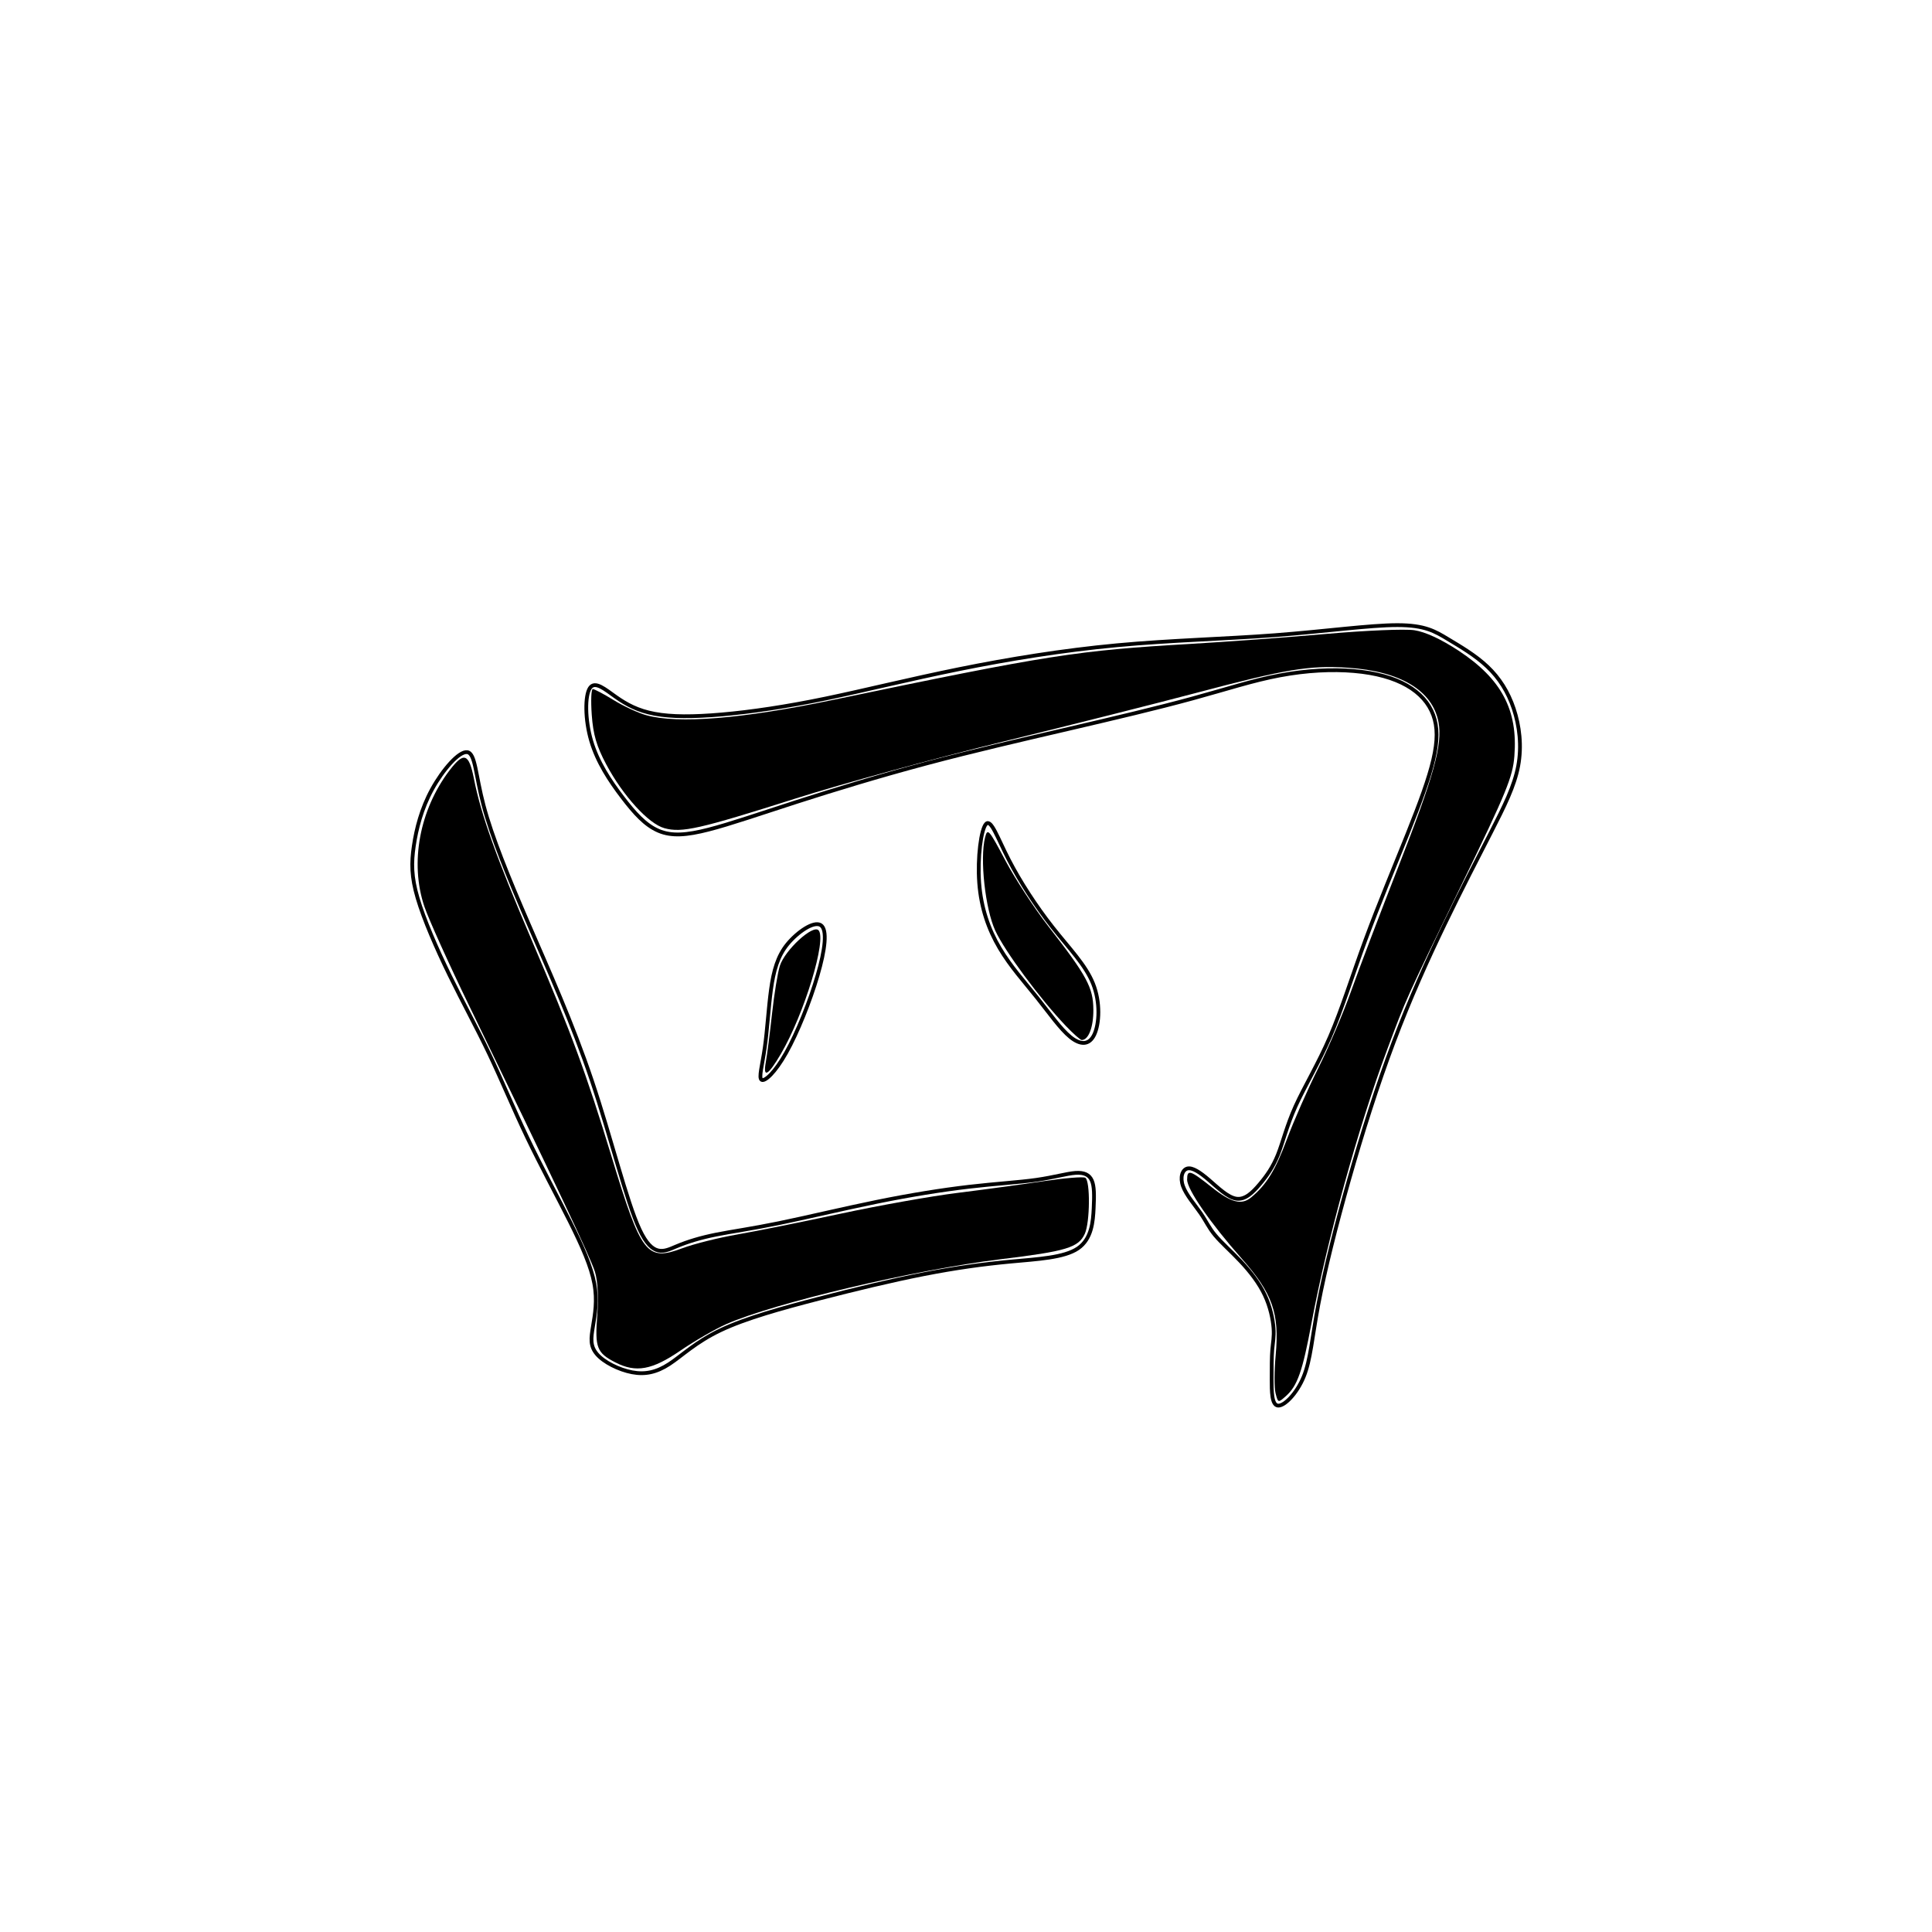
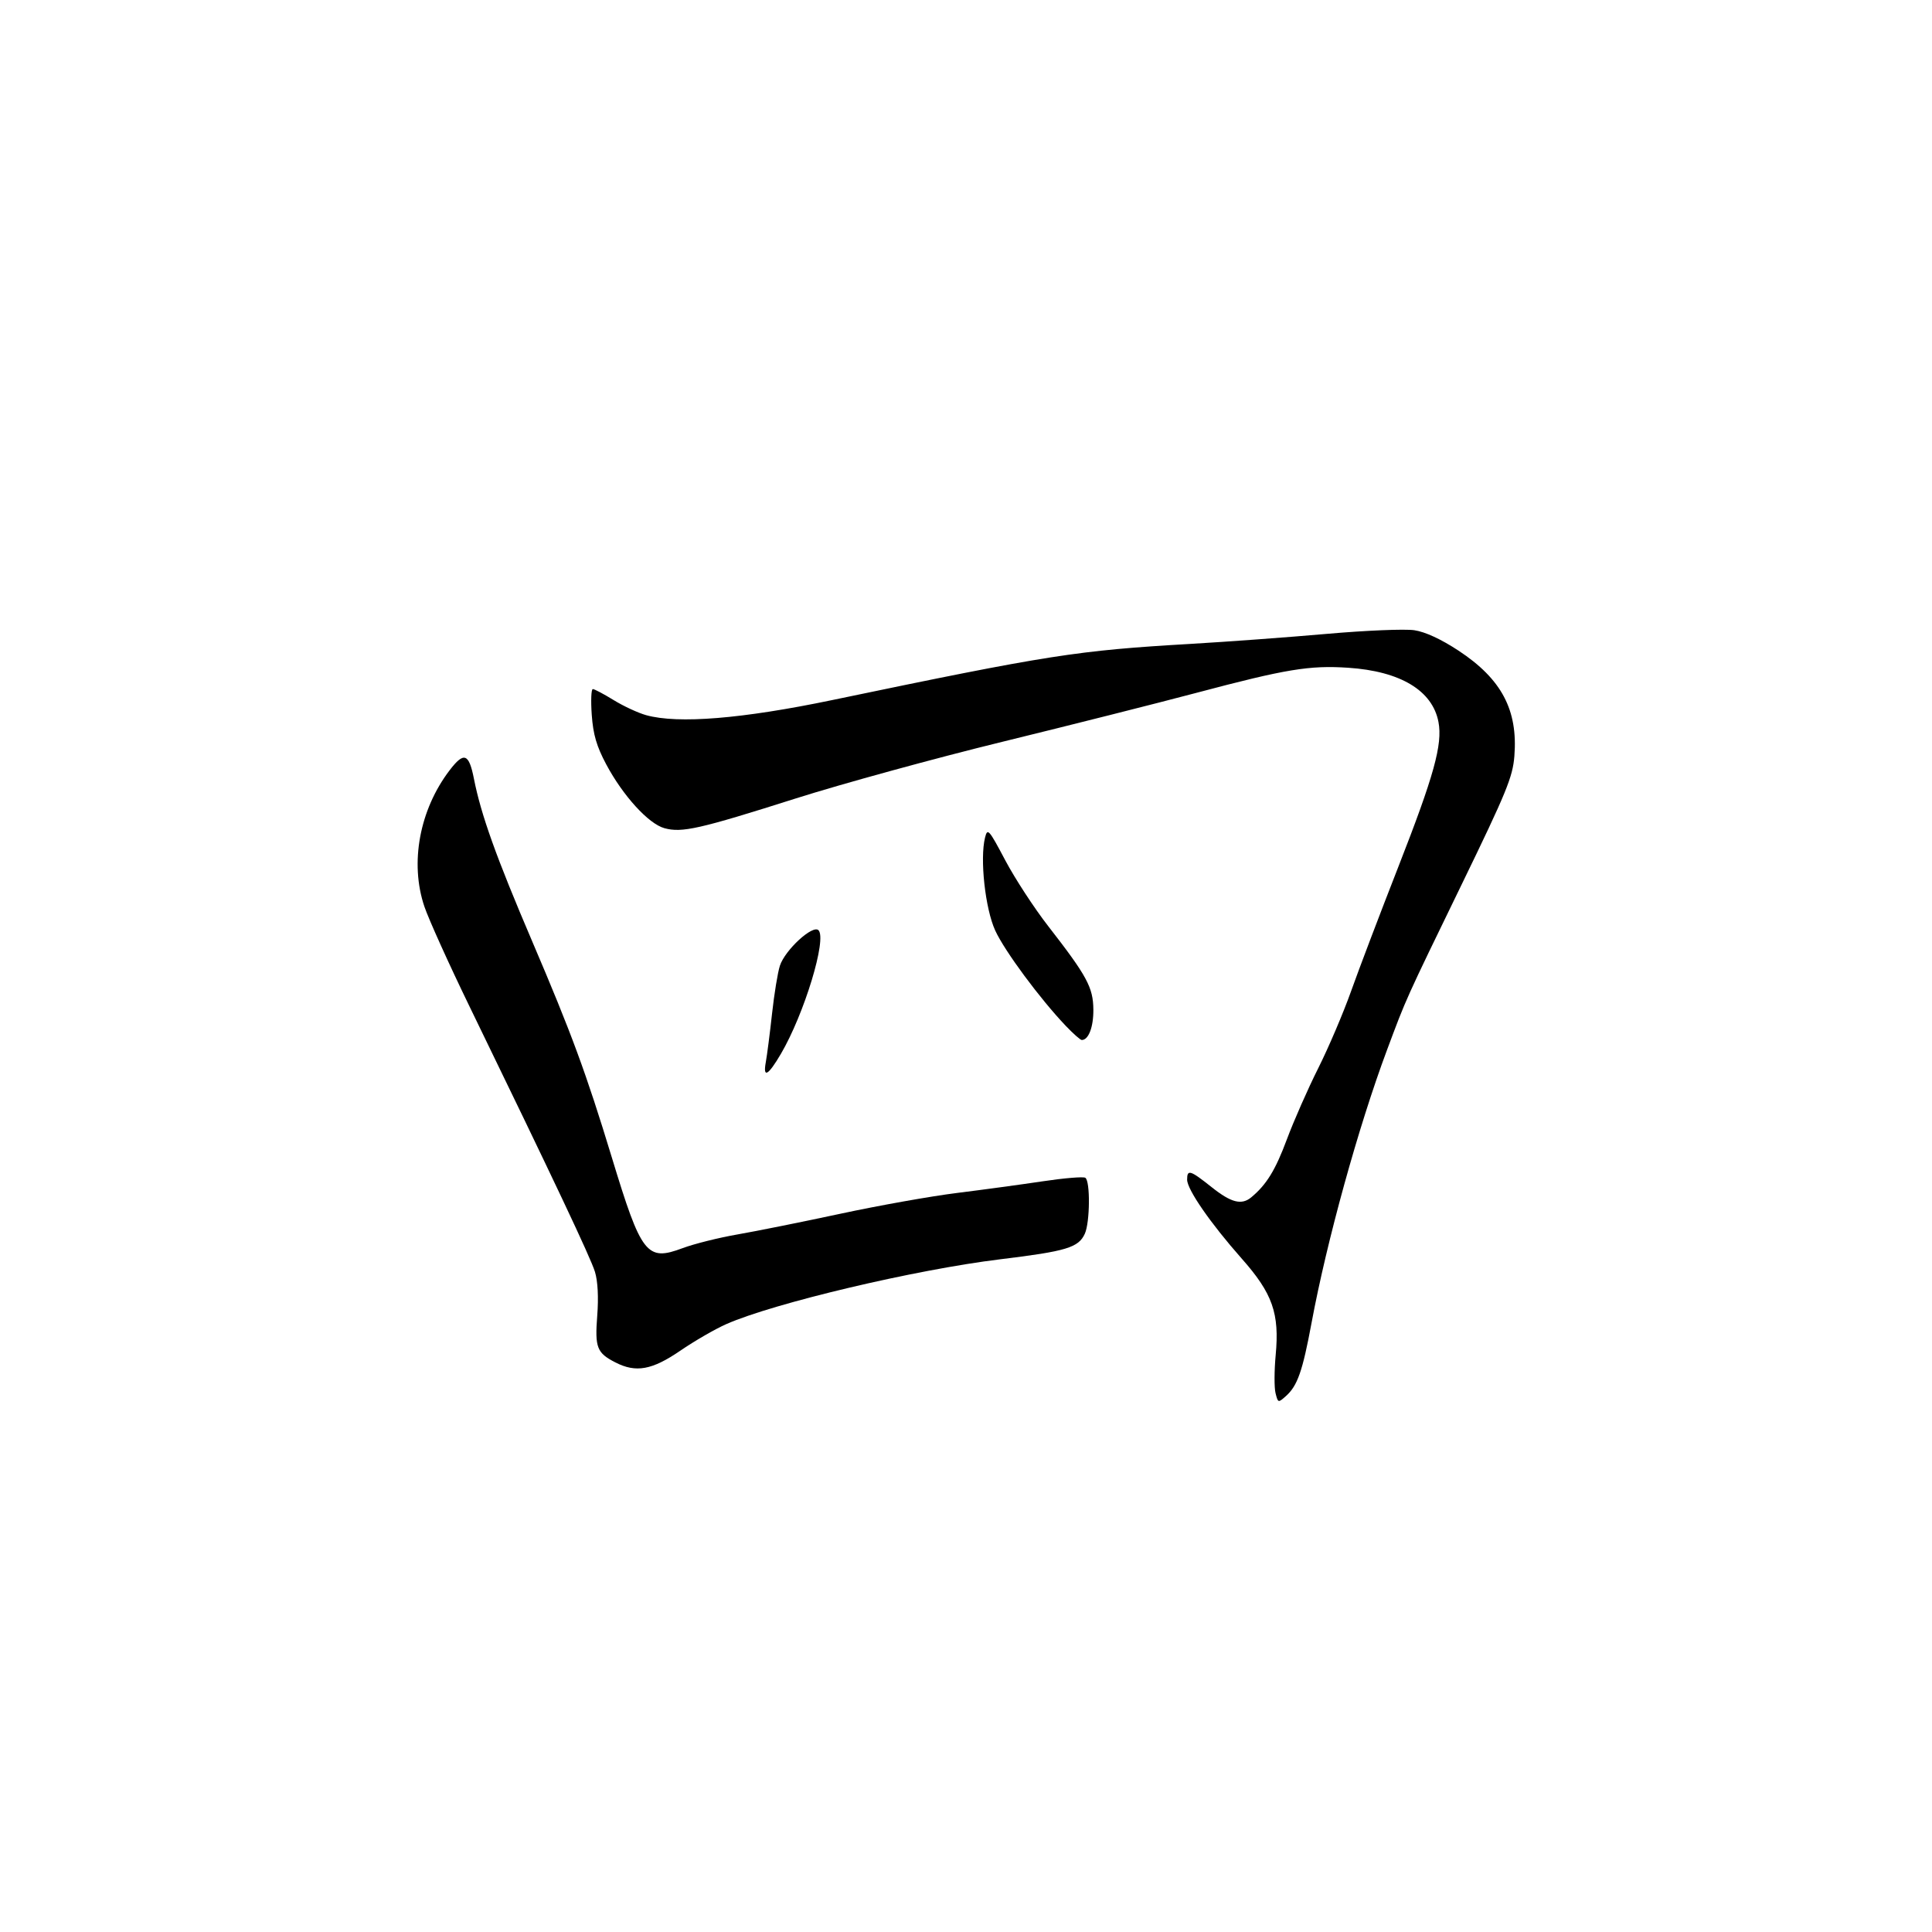
<svg xmlns="http://www.w3.org/2000/svg" width="512" height="512" viewBox="0 0 512 512" version="1.1" id="svg8">
  <defs id="defs2">
    </defs>
  <g id="layer1" transform="translate(0,-161.5333)" />
-   <path style="fill:none;stroke:#000000;stroke-width:1px;stroke-linecap:butt;stroke-linejoin:miter;stroke-opacity:1" d="M 123.834,199.332 C 121.668,198.999 117.334,203.999 114.5,209.166 111.667,214.333 110.334,219.665 109.667,224.166 109,228.666 109,232.332 110.667,238 112.334,243.668 115.666,251.333 119.167,258.5 122.667,265.667 126.333,272.333 129.667,279.333 133,286.333 136,293.666 139.667,301.333 143.333,309 147.666,317 151,323.666 154.333,330.333 156.666,335.666 157.5,340.166 158.333,344.666 157.667,348.332 157.143,351.496 156.62,354.66 156.333,356.666 158.168,358.833 160.002,361.001 164,363 167.501,363.667 171.001,364.333 174.001,363.666 177.334,361.5 180.666,359.334 184.334,355.666 191,352.5 197.665,349.334 207.335,346.666 217.001,344.167 226.667,341.667 236.334,339.333 244.834,337.667 253.334,336 260.668,335 267.826,334.334 274.984,333.667 282.001,333.333 285.667,330.833 289.333,328.333 289.667,323.666 289.833,320.166 290,316.666 290,314.332 289.334,312.833 288.668,311.334 287.334,310.667 285,310.833 282.667,311 279.335,312 274.667,312.667 269.999,313.333 264.001,313.667 256.834,314.5 249.666,315.333 241.334,316.666 232.334,318.5 223.333,320.333 213.668,322.666 206.334,324.166 199,325.667 194.001,326.333 189.834,327.167 185.667,328 182.335,329 179.167,330.333 176,331.667 173.001,333.333 169.5,325.829 165.998,318.326 162,301.666 156.833,286.333 151.667,271 145.333,257 140,244.666 134.667,232.333 130.333,221.666 128.167,213.499 126,205.333 126,199.666 123.834,199.332 Z" id="path21" />
-   <path style="fill:none;stroke:#000000;stroke-width:1px;stroke-linecap:butt;stroke-linejoin:miter;stroke-opacity:1" d="M 156.333,182.333 C 155,184.332 155,190.666 156.667,196.333 158.334,202.001 161.667,207 164.916,211.259 168.166,215.518 171,218.667 174.501,220.167 178.001,221.667 182.001,221.333 187.782,219.851 193.562,218.37 201.335,215.666 211.167,212.5 220.999,209.334 233.001,205.666 245.501,202.333 258,199 271.001,196 283.167,193.167 295.333,190.333 306.668,187.666 315.984,185.116 325.3,182.567 332.001,180.333 339.167,178.992 346.332,177.651 353.001,177.333 358.834,177.833 364.667,178.333 369.334,179.667 372.833,181.667 376.333,183.666 378.667,186.333 379.833,189.5 381,192.666 381,196.332 379.833,201.333 378.666,206.334 376.334,212.665 373,221 369.666,229.334 365.334,239.665 361.834,249.166 358.333,258.666 355.667,267.332 352.5,274.666 349.334,282 345.667,287.999 343.334,293.166 341,298.333 340,302.666 338.667,305.999 337.334,309.333 335.667,311.666 333.834,313.833 332,316 330.001,317.999 327.666,317.666 325.332,317.332 322.667,314.667 320.333,312.667 318,310.667 316,309.333 314.667,309.666 313.334,309.999 312.667,311.999 313.501,314.334 314.335,316.668 316.667,319.333 318.167,321.5 319.666,323.666 320.333,325.333 322,327.333 323.668,329.334 326.333,331.667 328.833,334.333 331.333,337 333.667,340 335.167,343.166 336.667,346.333 337.333,349.666 337.5,351.999 337.667,354.332 337.334,355.665 337.167,357.667 337,359.668 337,362.332 337,365.5 337,368.667 337,372.332 338.668,372.499 340.335,372.665 343.668,369.332 345.5,364.833 347.333,360.334 347.667,354.666 349.382,345.637 351.098,336.609 354,324.999 357.5,312.666 361,300.333 365,287.665 369.334,276.166 373.667,264.666 378.334,254.332 382.834,244.999 387.333,235.666 391.667,227.332 395.167,220.499 398.667,213.666 401.334,208.332 402.334,203 403.333,197.667 402.667,192.332 401.167,187.833 399.667,183.334 397.333,179.666 394.167,176.667 391.001,173.667 387,171.334 383.667,169.333 380.333,167.333 377.667,165.667 370.356,165.664 363.045,165.66 351.001,167.333 337.834,168.333 324.666,169.333 310.334,169.667 296.001,171 281.667,172.333 267.334,174.666 254.167,177.333 241,180 229.001,183 218.688,185.139 208.375,187.278 199.001,188.667 191.334,189.333 183.667,190 178.001,190 173.5,189.167 169,188.333 166,186.667 163.167,184.667 160.333,182.666 157.667,180.333 156.333,182.333 Z" id="path25" />
-   <path style="fill:none;stroke:#000000;stroke-width:1px;stroke-linecap:butt;stroke-linejoin:miter;stroke-opacity:1" d="M 217.501,245.166 C 215.668,243.999 211.334,246.999 208.71,250.178 206.085,253.356 205,257.332 204.333,262.167 203.667,267.001 203.333,272.999 202.667,277.666 202,282.333 201,285.665 201.835,286.165 202.669,286.665 205.334,284.332 208.333,279.001 211.332,273.669 214.667,265.332 216.667,258.499 218.667,251.666 219.333,246.332 217.501,245.166 Z" id="path29" />
-   <path style="fill:none;stroke:#000000;stroke-width:1px;stroke-linecap:butt;stroke-linejoin:miter;stroke-opacity:1" d="M 261.333,218.332 C 260,219.666 259,227.332 259.5,234 260,240.667 262,246.333 264.916,251.257 267.833,256.182 271.333,260 274.745,264.279 278.156,268.559 281,272.666 283.667,274.833 286.334,277 288.668,277 290,274.167 291.333,271.335 291.667,265.666 289.667,260.667 287.667,255.667 283.333,251.333 278.924,245.716 274.514,240.099 270.333,233.666 267.333,227.833 264.333,222 262.666,216.999 261.333,218.332 Z" id="path33" />
  <path d="M 163.1,361.062 C 158.164,358.533 157.622,357.138 158.276,348.651 158.65,343.805 158.424,339.506 157.666,337.035 156.528,333.326 146.975,313.117 124.442,266.751 118.999,255.552 113.611,243.627 112.468,240.251 108.559,228.702 111.171,214.596 119.157,204.126 122.939,199.167 124.264,199.627 125.593,206.361 127.491,215.978 131.48,227.105 141.1,249.611 151.447,273.818 155.371,284.471 162.11,306.643 169.982,332.544 171.377,334.335 180.91,330.768 183.948,329.632 190.499,327.996 195.468,327.134 200.437,326.272 212.737,323.798 222.801,321.636 232.865,319.475 246.725,317.005 253.6,316.149 260.475,315.292 270.719,313.899 276.365,313.052 282.011,312.205 287.073,311.786 287.615,312.121 288.957,312.95 288.864,323.937 287.49,326.954 285.817,330.625 282.634,331.588 265.132,333.717 242.596,336.459 205.04,345.346 192.446,350.916 189.506,352.217 184.034,355.38 180.287,357.946 172.797,363.075 168.536,363.847 163.1,361.062 Z" id="path37" />
  <path d="M 338.032,369.197 C 337.668,367.746 337.684,363.212 338.067,359.122 339.104,348.05 337.255,342.792 329.073,333.545 320.795,324.191 314.6,315.235 314.6,312.623 314.6,309.826 315.39,310.068 321.1,314.611 326.28,318.733 329.03,319.437 331.6,317.301 335.636,313.946 337.991,310.115 341.018,301.986 342.835,297.105 346.577,288.611 349.333,283.111 352.089,277.611 356.023,268.386 358.074,262.611 360.125,256.836 365.768,241.986 370.613,229.611 380.013,205.605 382.322,197.274 381.214,191.366 379.646,183.012 371.125,177.88 357.292,176.962 347.026,176.28 340.859,177.298 317.1,183.599 306.65,186.37 283.475,192.216 265.6,196.591 247.725,200.965 223.087,207.723 210.85,211.608 185.307,219.717 180.71,220.756 176.062,219.473 171.861,218.313 165.087,210.878 160.655,202.564 158.103,197.776 157.194,194.665 156.821,189.449 156.551,185.688 156.679,182.611 157.105,182.611 157.531,182.611 160.016,183.926 162.628,185.534 165.24,187.141 169.115,188.938 171.239,189.528 179.709,191.88 196.663,190.501 220.6,185.514 278.262,173.5 285.256,172.404 315.6,170.633 325.225,170.071 341.469,168.875 351.698,167.975 361.926,167.075 372.329,166.643 374.814,167.016 377.718,167.452 381.905,169.387 386.532,172.434 397.939,179.944 402.295,188.175 401.324,200.389 400.885,205.922 399.226,209.961 387.359,234.389 372.256,265.479 372.77,264.339 367.555,278.301 359.995,298.544 351.613,328.867 347.573,350.586 345.189,363.405 343.843,367.25 340.785,369.974 338.726,371.807 338.684,371.796 338.032,369.197 Z" id="path39" />
  <path d="M 202.942,281.506 C 203.282,279.639 204.029,273.836 204.602,268.611 205.175,263.386 206.11,257.678 206.678,255.927 208.03,251.761 215.385,244.996 216.906,246.518 219.193,248.804 213.143,268.71 206.949,279.279 203.567,285.05 202.153,285.836 202.942,281.506 Z" id="path41" />
  <path d="M 282.437,271.861 C 275.573,264.65 266.259,252.065 263.75,246.611 261.085,240.819 259.636,227.588 261.05,221.954 261.7,219.366 262.051,219.763 266.398,227.98 268.958,232.817 274.085,240.676 277.793,245.443 288.077,258.666 289.707,261.684 289.753,267.578 289.789,272.179 288.476,275.611 286.68,275.611 286.309,275.611 284.4,273.924 282.437,271.861 Z" id="path43" />
</svg>
